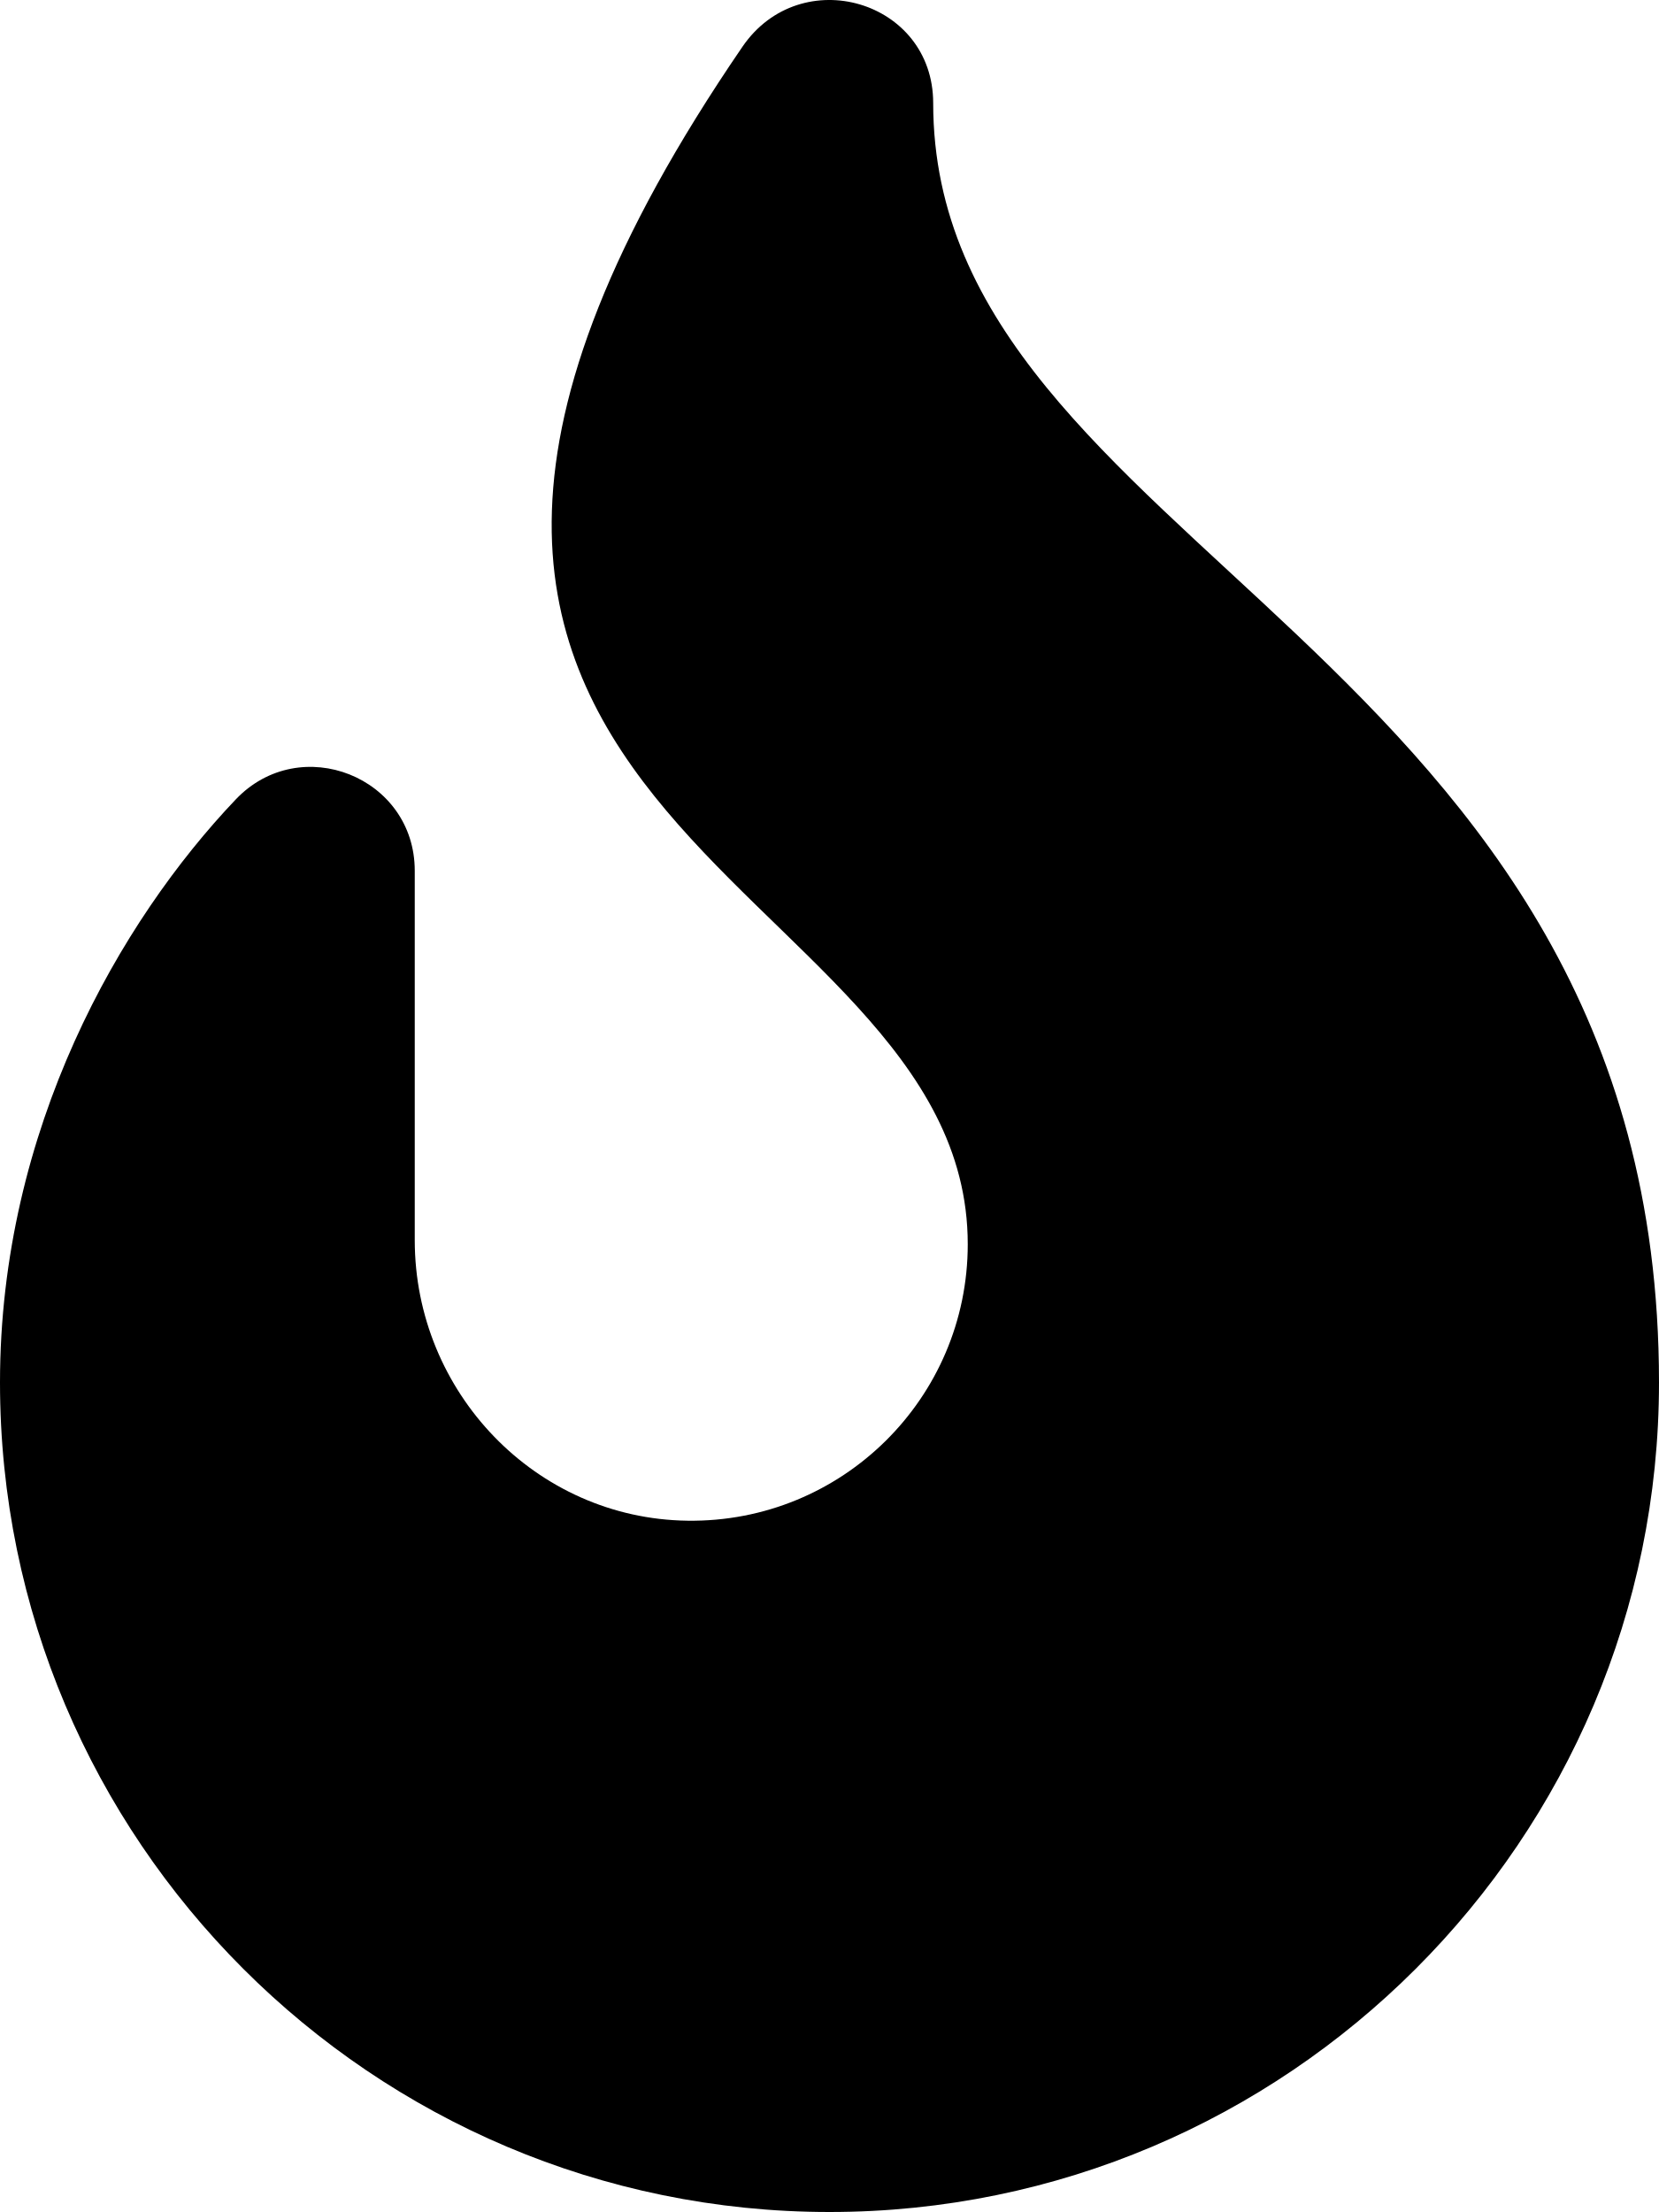
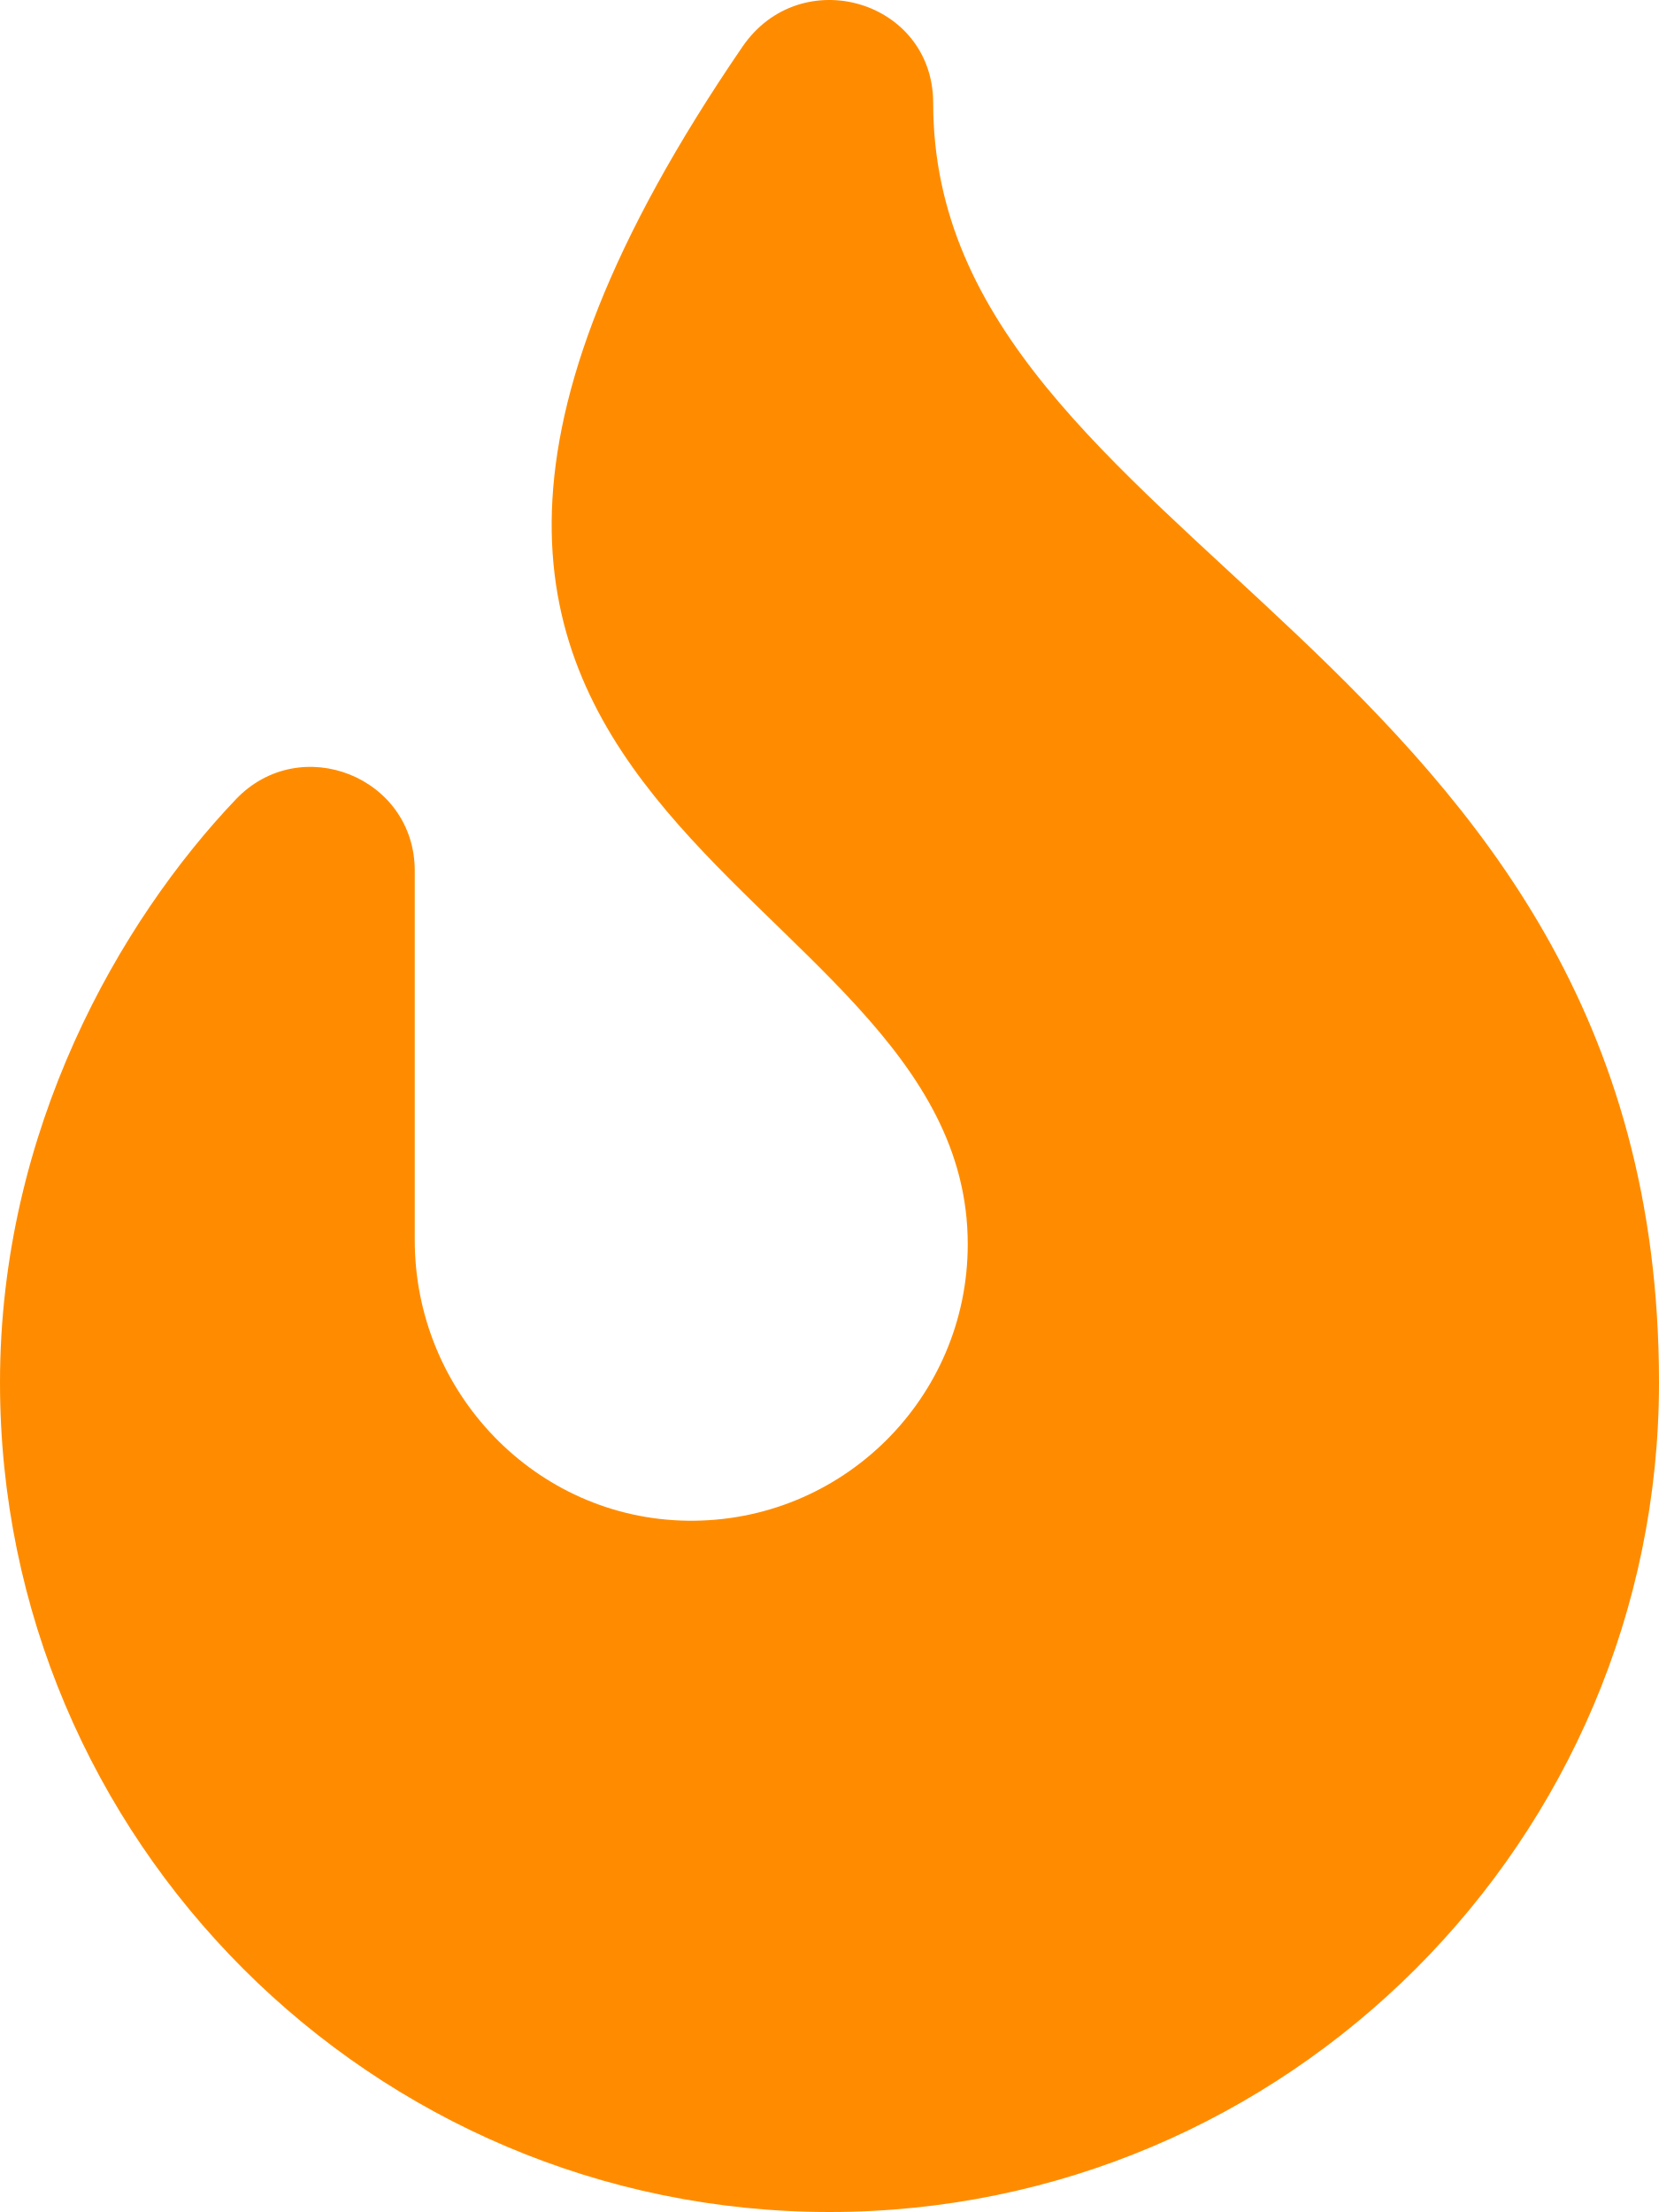
- <svg xmlns="http://www.w3.org/2000/svg" aria-hidden="true" focusable="false" data-prefix="fas" data-icon="fire" class="svg-inline--fa fa-fire fa-w-12" role="img" viewBox="0 0 384 512">
-   <path fill="currentColor" d="M216 23.86c0-23.8-30.65-32.77-44.15-13.04C48 191.85 224 200 224 288c0 35.63-29.11 64.46-64.85 63.99-35.17-.45-63.15-29.77-63.15-64.94v-85.51c0-21.7-26.47-32.23-41.43-16.5C27.8 213.16 0 261.33 0 320c0 105.87 86.13 192 192 192s192-86.13 192-192c0-170.29-168-193-168-296.14z" />
+ <svg xmlns="http://www.w3.org/2000/svg" aria-hidden="true" focusable="false" role="img" viewBox="0 0 384 512">
+   <path fill="hsl(33, 100%, 50%)" d="M216 23.86c0-23.8-30.65-32.77-44.15-13.04C48 191.85 224 200 224 288c0 35.63-29.11 64.46-64.85 63.99-35.17-.45-63.15-29.77-63.15-64.94v-85.51c0-21.7-26.47-32.23-41.43-16.5C27.8 213.16 0 261.33 0 320c0 105.87 86.13 192 192 192s192-86.13 192-192c0-170.29-168-193-168-296.14z" />
</svg>
